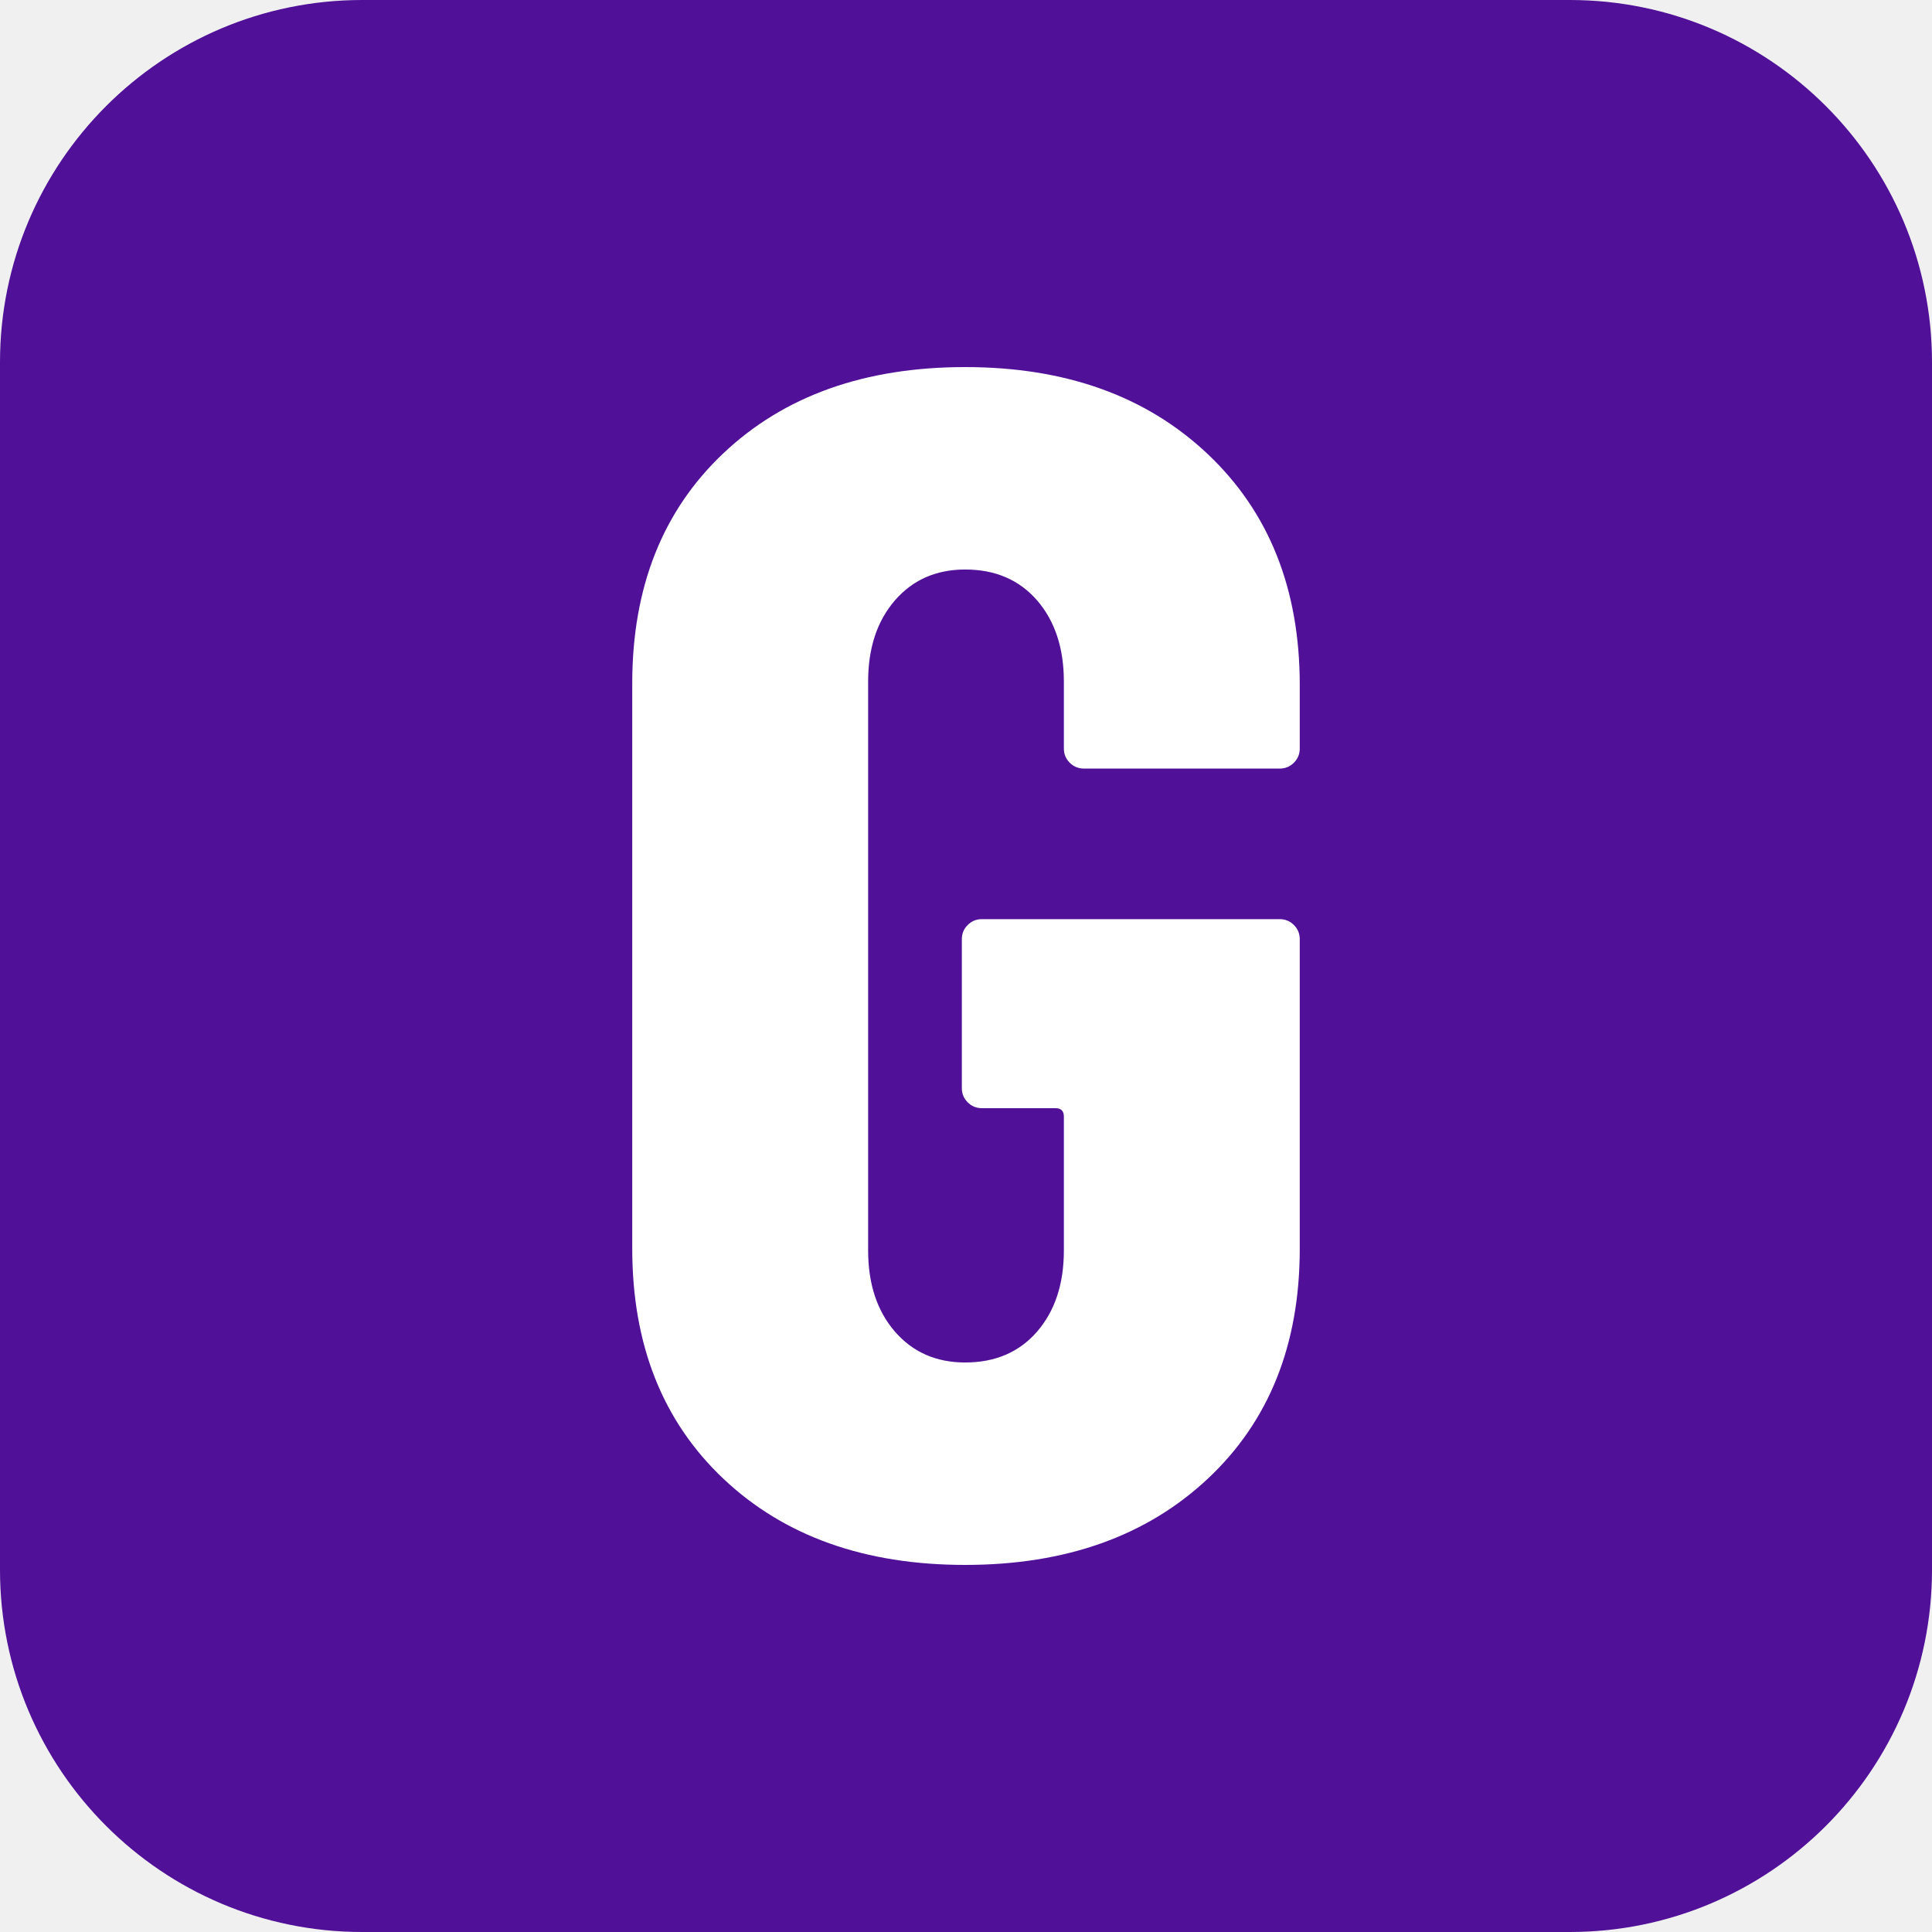
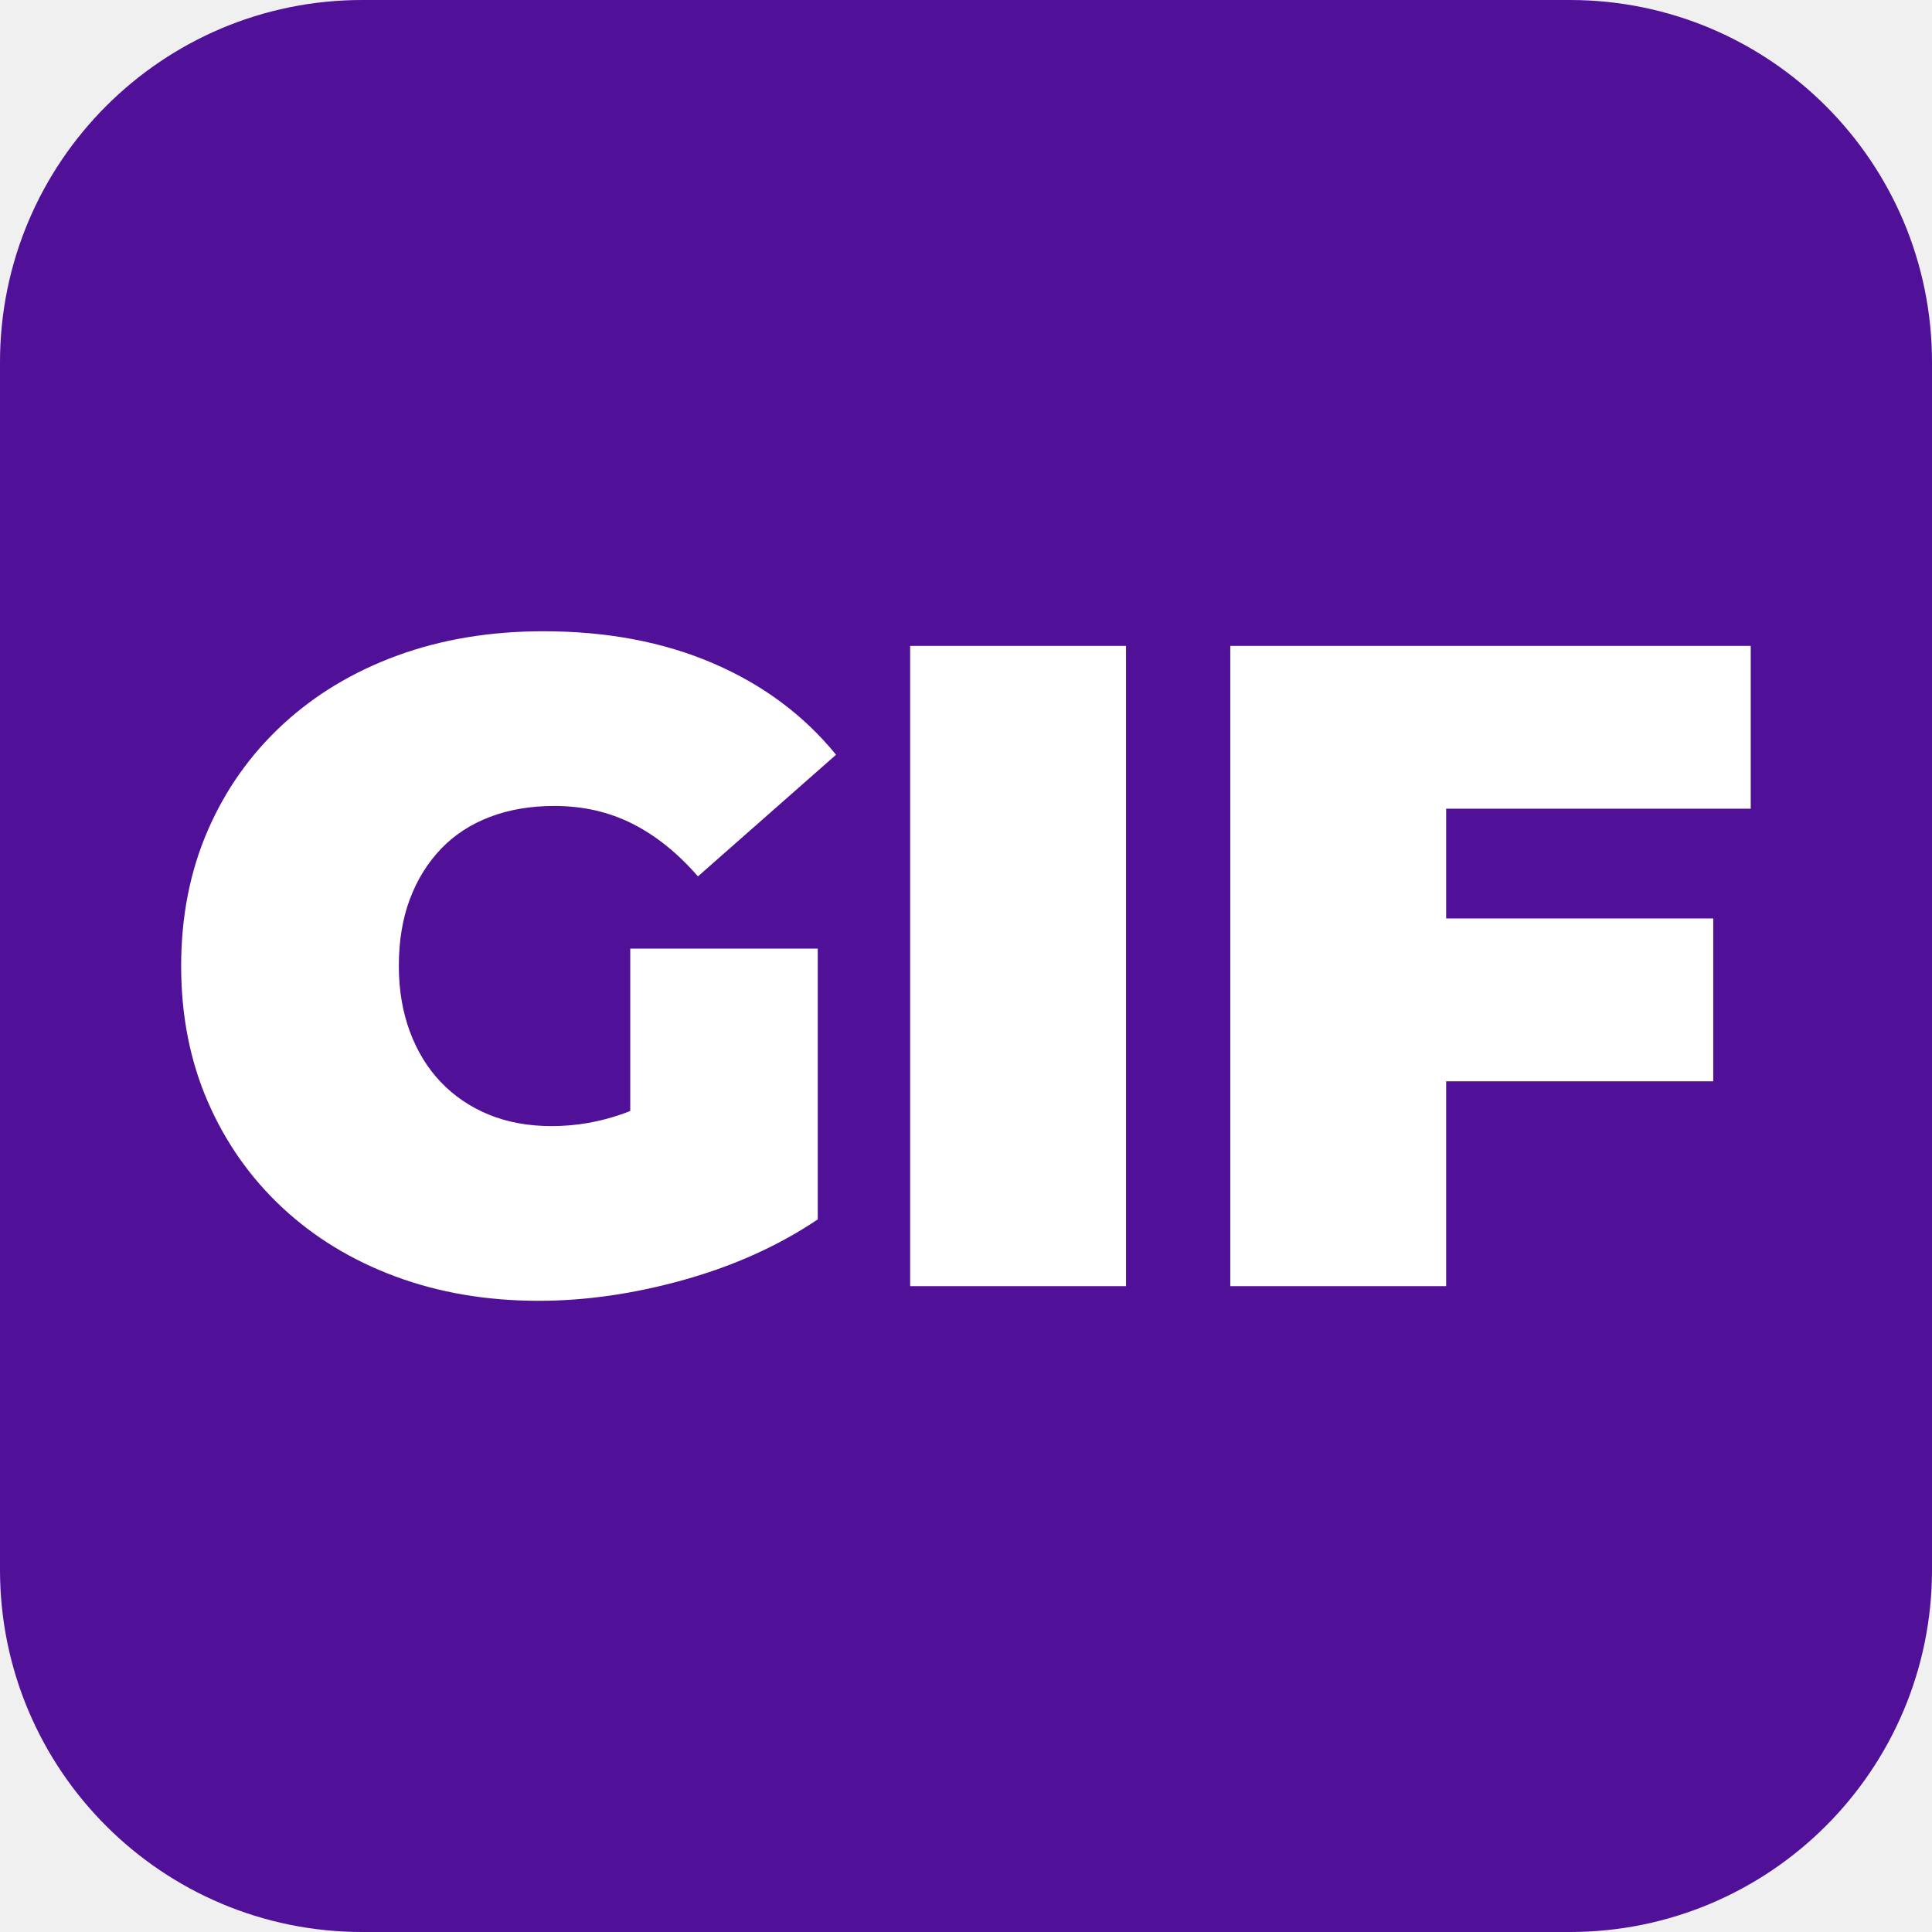
<svg xmlns="http://www.w3.org/2000/svg" viewBox="0 0 32 32">
  <rect width="32" height="32" rx="6" fill="#501098" />
-   <path d="M10.472 20.683V11.317Q10.472 8.934 11.982 7.507Q13.492 6.08 15.986 6.08Q18.48 6.08 20.004 7.521Q21.528 8.962 21.528 11.345V12.398Q21.528 12.536 21.431 12.633Q21.334 12.73 21.196 12.73H17.954Q17.815 12.73 17.718 12.633Q17.621 12.536 17.621 12.398V11.289Q17.621 10.458 17.178 9.945Q16.734 9.433 15.986 9.433Q15.266 9.433 14.822 9.945Q14.379 10.458 14.379 11.289V20.711Q14.379 21.542 14.822 22.055Q15.266 22.567 15.986 22.567Q16.734 22.567 17.178 22.055Q17.621 21.542 17.621 20.711V18.494Q17.621 18.355 17.482 18.355H16.263Q16.125 18.355 16.028 18.258Q15.931 18.161 15.931 18.023V15.557Q15.931 15.418 16.028 15.321Q16.125 15.224 16.263 15.224H21.196Q21.334 15.224 21.431 15.321Q21.528 15.418 21.528 15.557V20.683Q21.528 23.066 20.004 24.493Q18.48 25.92 15.986 25.92Q13.492 25.92 11.982 24.493Q10.472 23.066 10.472 20.683Z" fill="#ffffff" />
+   <path transform="translate(2.561 21.303) scale(0.01515 -0.01515)" d="M420 -16Q335 -16 263.5 10.5Q192 37 139.5 86.0Q87 135 58.0 202.0Q29 269 29 350Q29 431 58.0 498.0Q87 565 140.0 614.0Q193 663 265.5 689.5Q338 716 425 716Q529 716 610.5 681.0Q692 646 745 581L594 448Q561 486 522.5 505.5Q484 525 437 525Q398 525 366.5 513.0Q335 501 313.0 478.0Q291 455 279.0 423.0Q267 391 267 350Q267 311 279.0 278.5Q291 246 313.0 223.0Q335 200 365.5 187.5Q396 175 434 175Q474 175 512.0 188.5Q550 202 593 235L725 73Q661 30 579.0 7.0Q497 -16 420 -16ZM725 73 520 103V369H725ZM826 0V700H1062V0ZM1176 0V700H1745V522H1412V0ZM1396 224V402H1704V224Z" fill="#ffffff" />
</svg>
